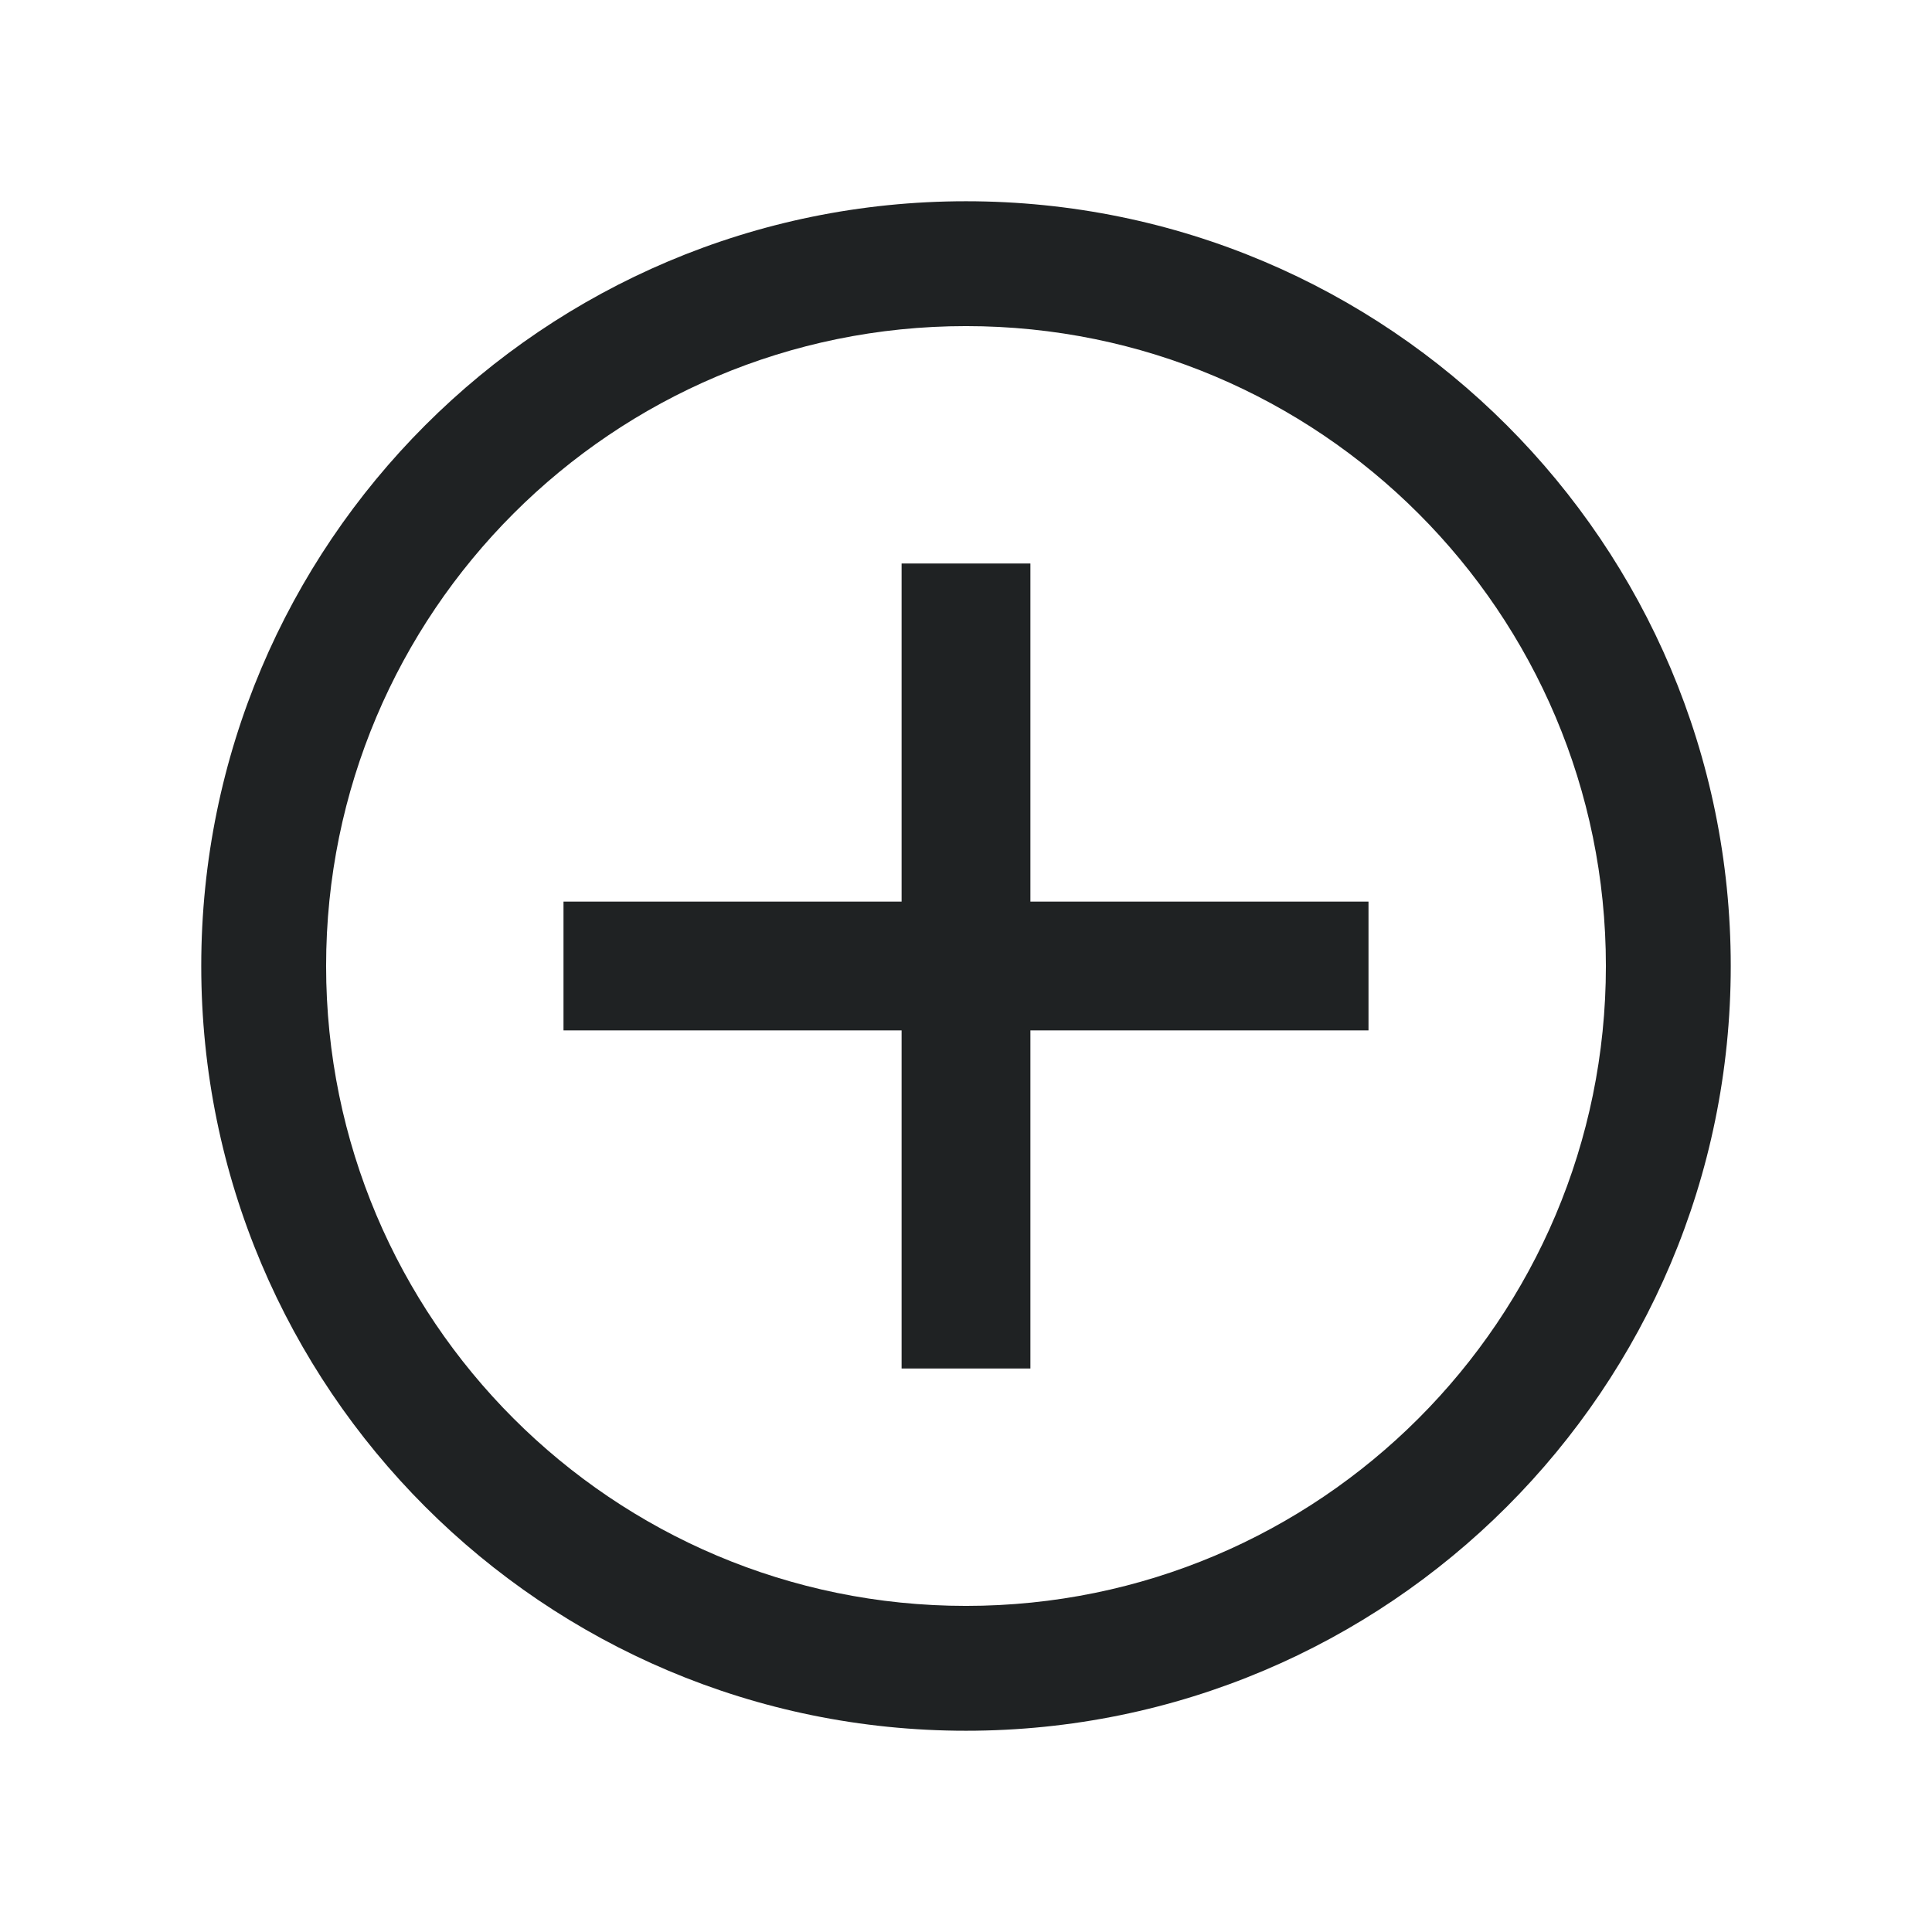
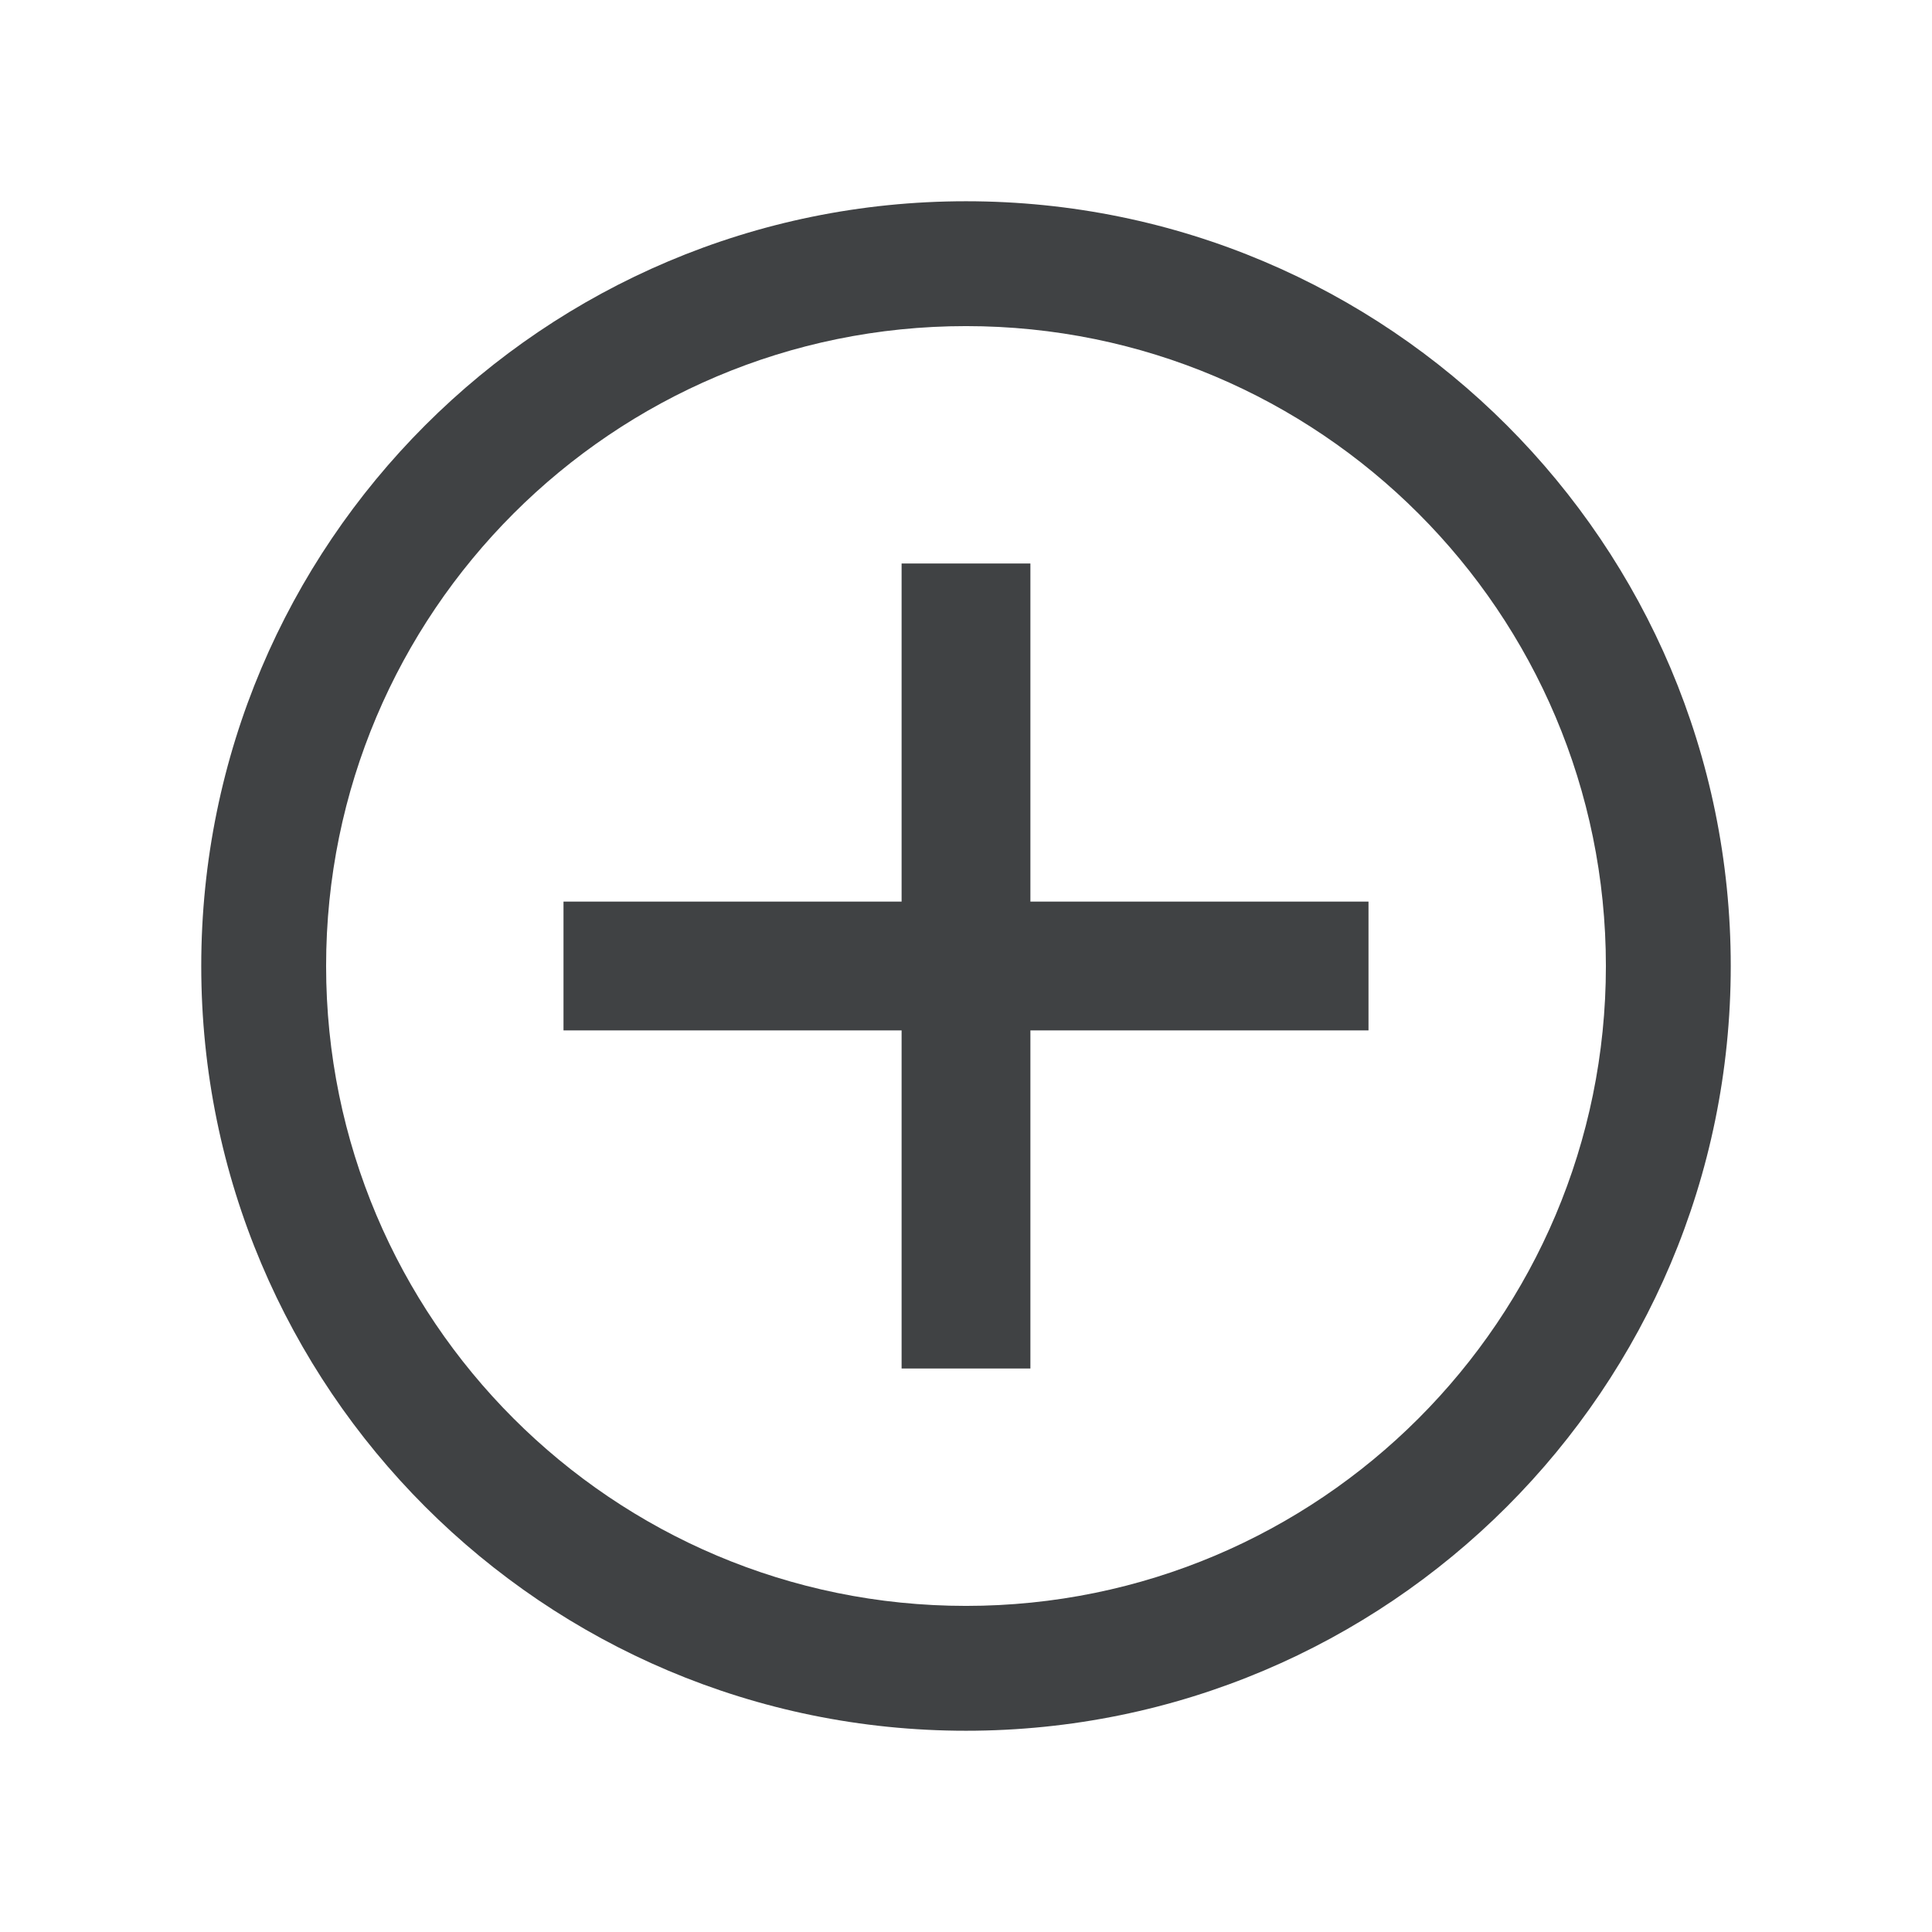
<svg xmlns="http://www.w3.org/2000/svg" width="24" height="24" viewBox="0 0 24 24" fill="none">
-   <path fill-rule="evenodd" clip-rule="evenodd" d="M12 4.051C7.61 4.051 4.051 7.61 4.051 12C4.051 16.39 7.61 19.949 12 19.949C16.39 19.949 19.949 16.39 19.949 12C19.949 7.61 16.39 4.051 12 4.051ZM2.5 12C2.5 6.753 6.753 2.5 12 2.5C17.247 2.5 21.5 6.753 21.5 12C21.5 17.247 17.247 21.5 12 21.5C6.753 21.5 2.5 17.247 2.5 12Z" fill="#1F2223" />
-   <path fill-rule="evenodd" clip-rule="evenodd" d="M12.8 7H11.2V11.2H7V12.8H11.2V17H12.8V12.8H17V11.2H12.8V7Z" fill="#1F2223" />
+   <path fill-rule="evenodd" clip-rule="evenodd" d="M12 4.051C7.61 4.051 4.051 7.61 4.051 12C4.051 16.39 7.61 19.949 12 19.949C16.39 19.949 19.949 16.39 19.949 12C19.949 7.61 16.39 4.051 12 4.051ZM2.5 12C2.5 6.753 6.753 2.5 12 2.5C17.247 2.5 21.5 6.753 21.5 12C21.5 17.247 17.247 21.5 12 21.5C6.753 21.5 2.5 17.247 2.5 12Z" fill="#404244" />
+   <path fill-rule="evenodd" clip-rule="evenodd" d="M12.8 7H11.2V11.2H7V12.8H11.2V17H12.8V12.8H17V11.2H12.8V7Z" fill="#404244" />
</svg>
